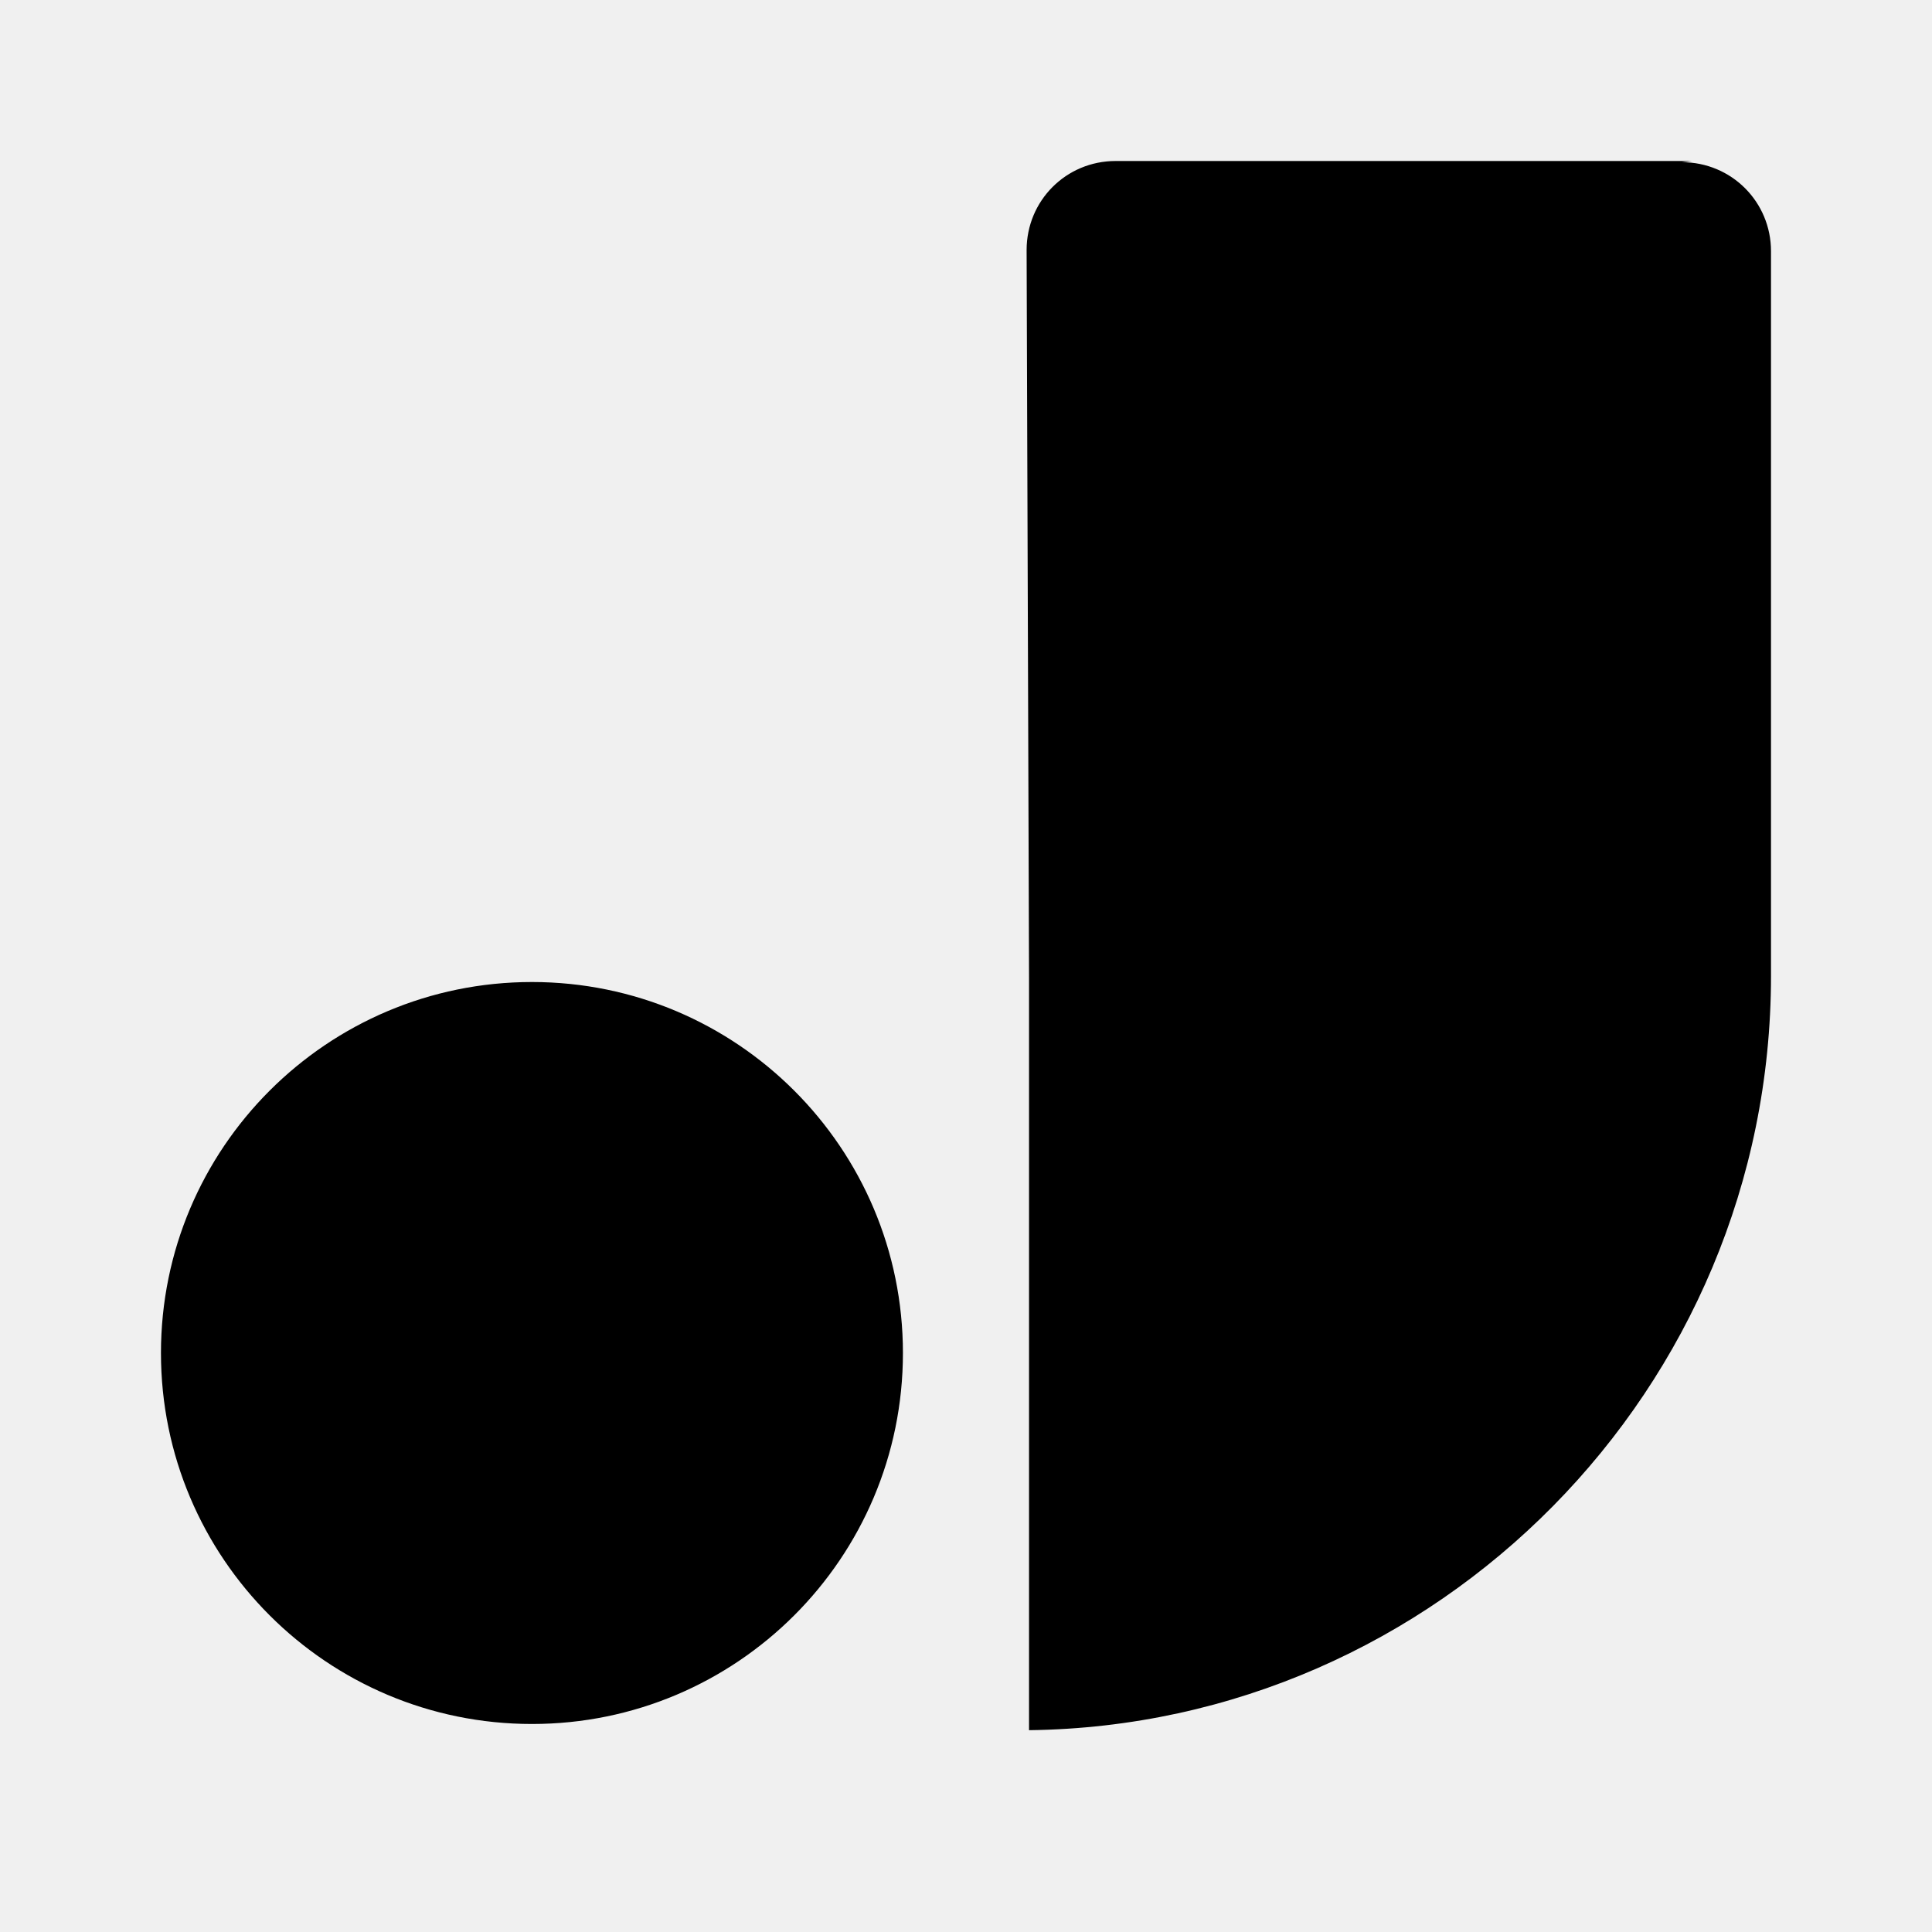
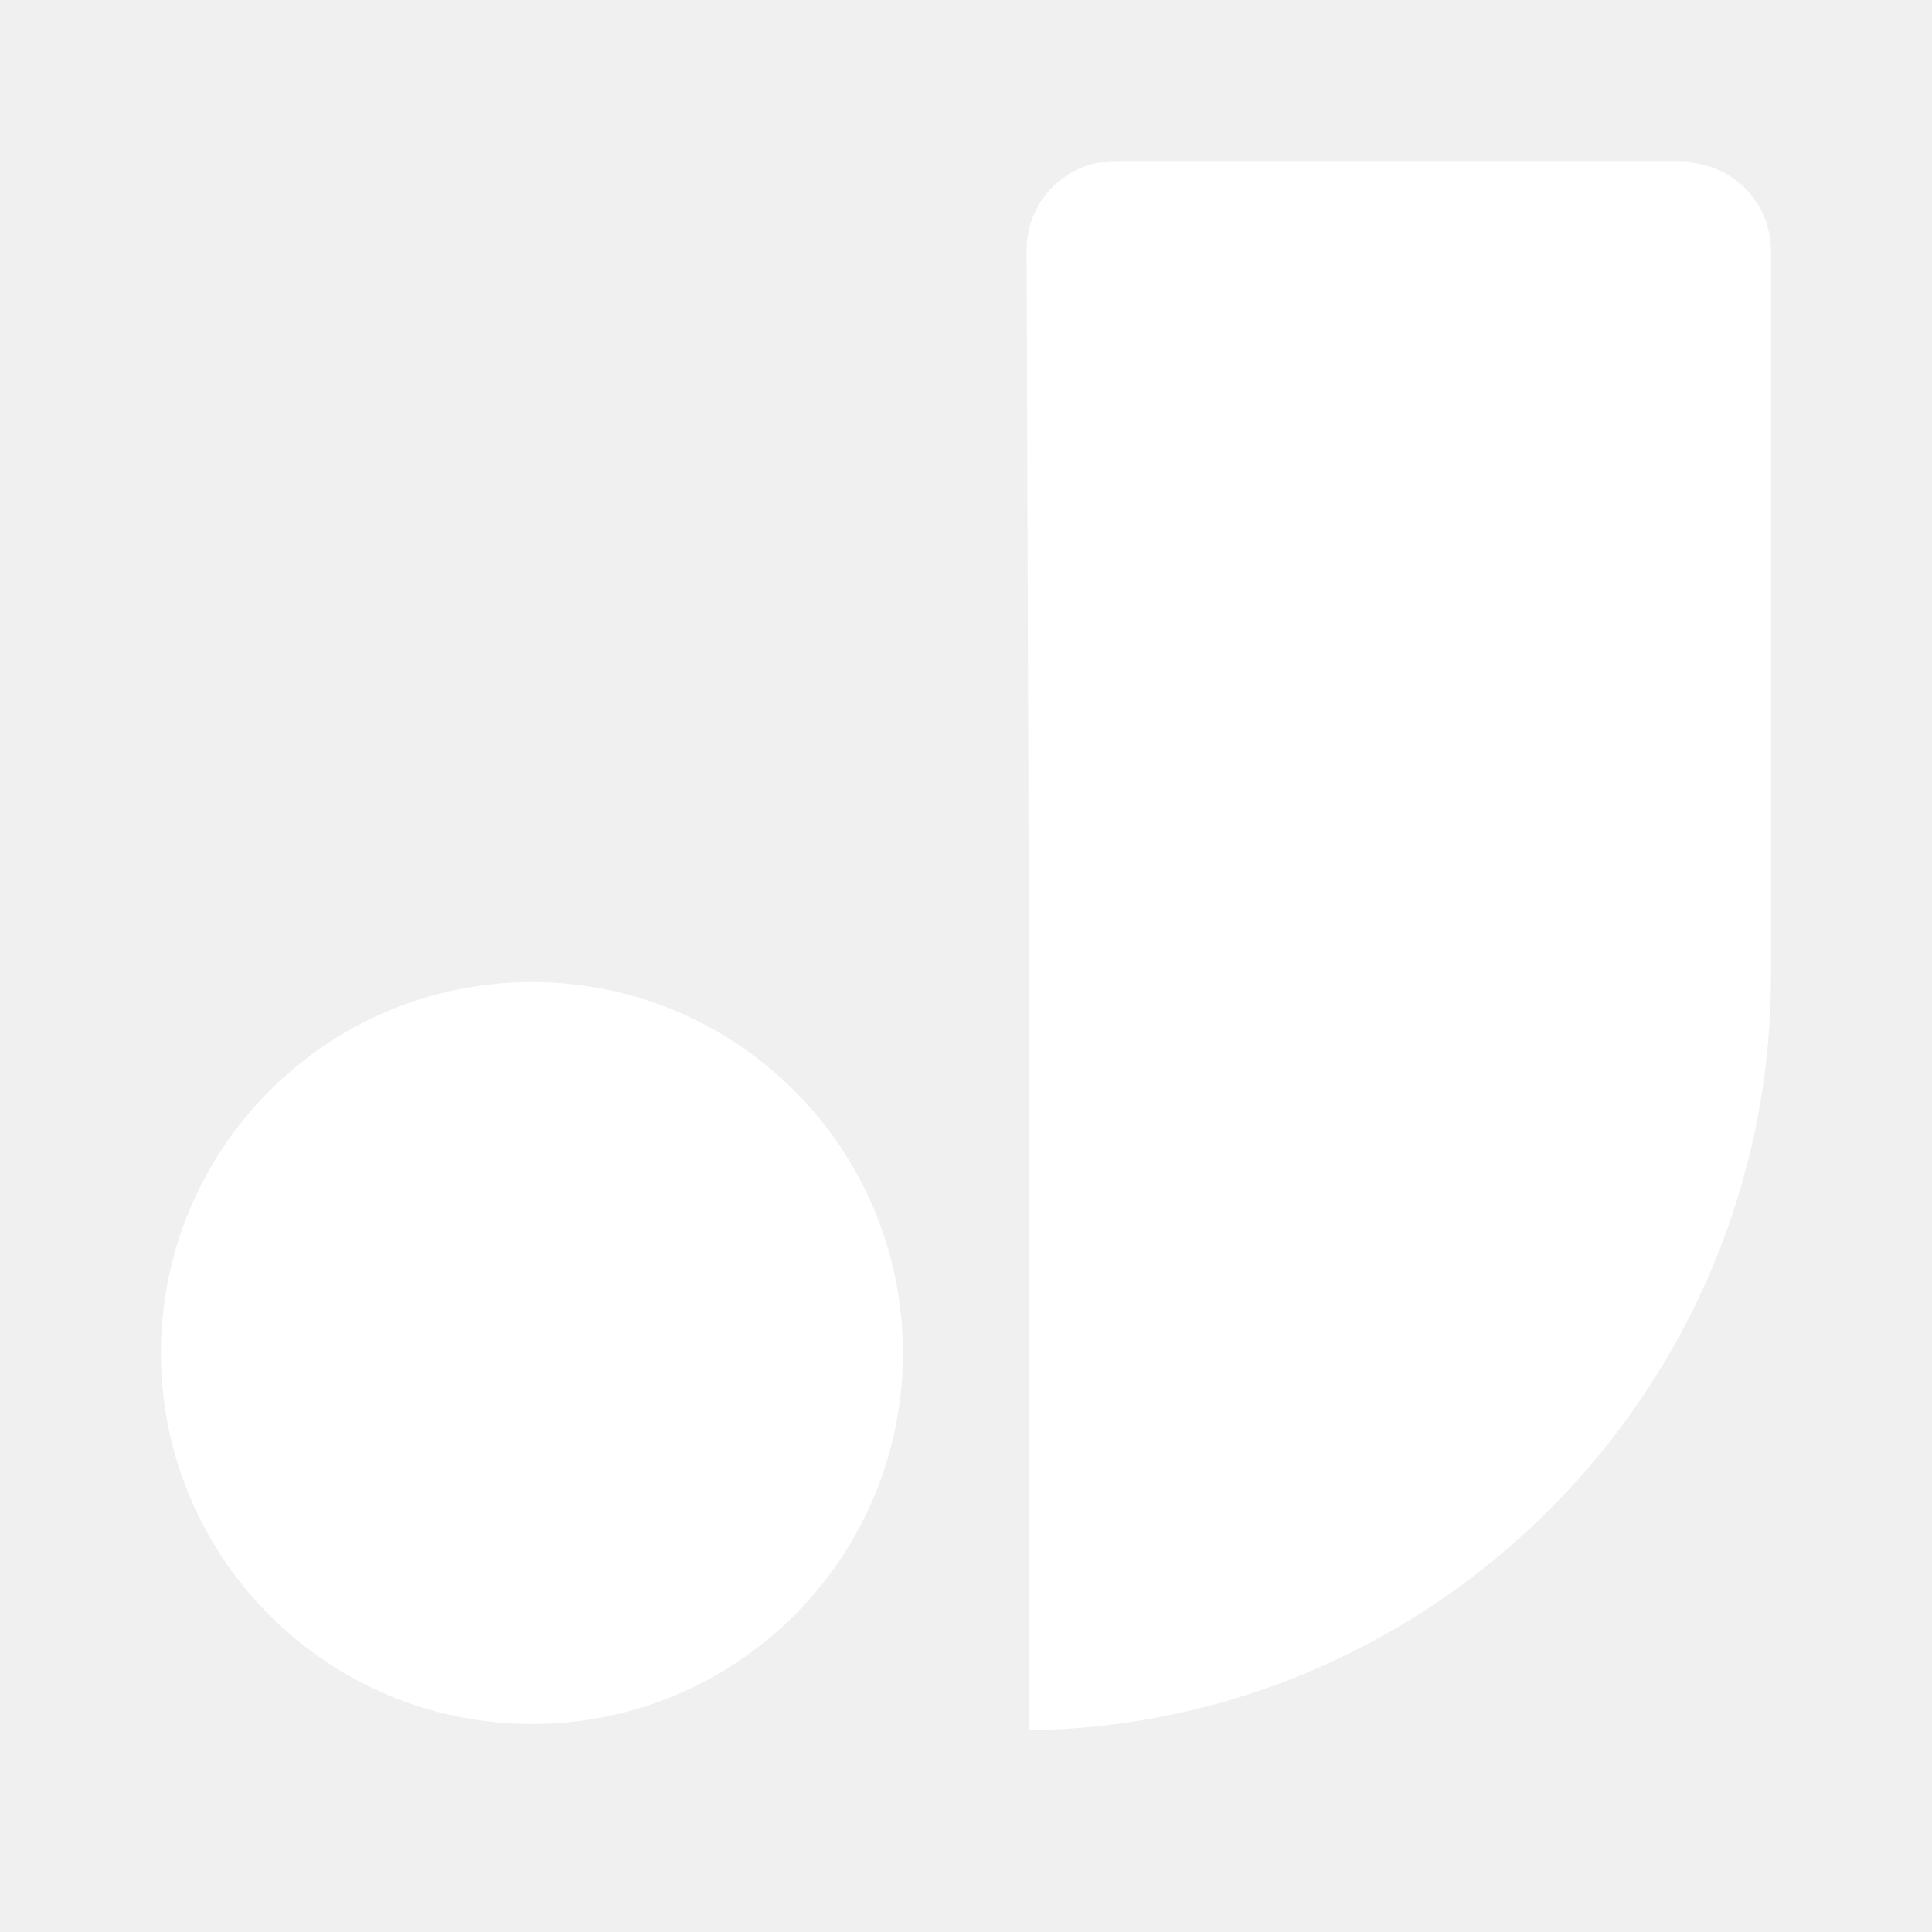
- <svg xmlns="http://www.w3.org/2000/svg" fill="currentColor" fill-rule="evenodd" height="1em" style="flex:none;line-height:1" viewBox="0 0 24 24" width="1em">
+ <svg xmlns="http://www.w3.org/2000/svg" fill="#FFFFFF" fill-rule="evenodd" height="1em" style="flex:none;line-height:1" viewBox="0 0 24 24" width="1em">
  <path d="M6.608 21.416a4.608 4.608 0 100-9.217 4.608 4.608 0 000 9.217zM20.894 2.015c.614 0 1.106.492 1.106 1.106v9.002c0 5.13-4.148 9.309-9.217 9.37v-9.355l-.03-9.032c0-.614.491-1.106 1.106-1.106h7.158l-.123.015z" />
</svg>
